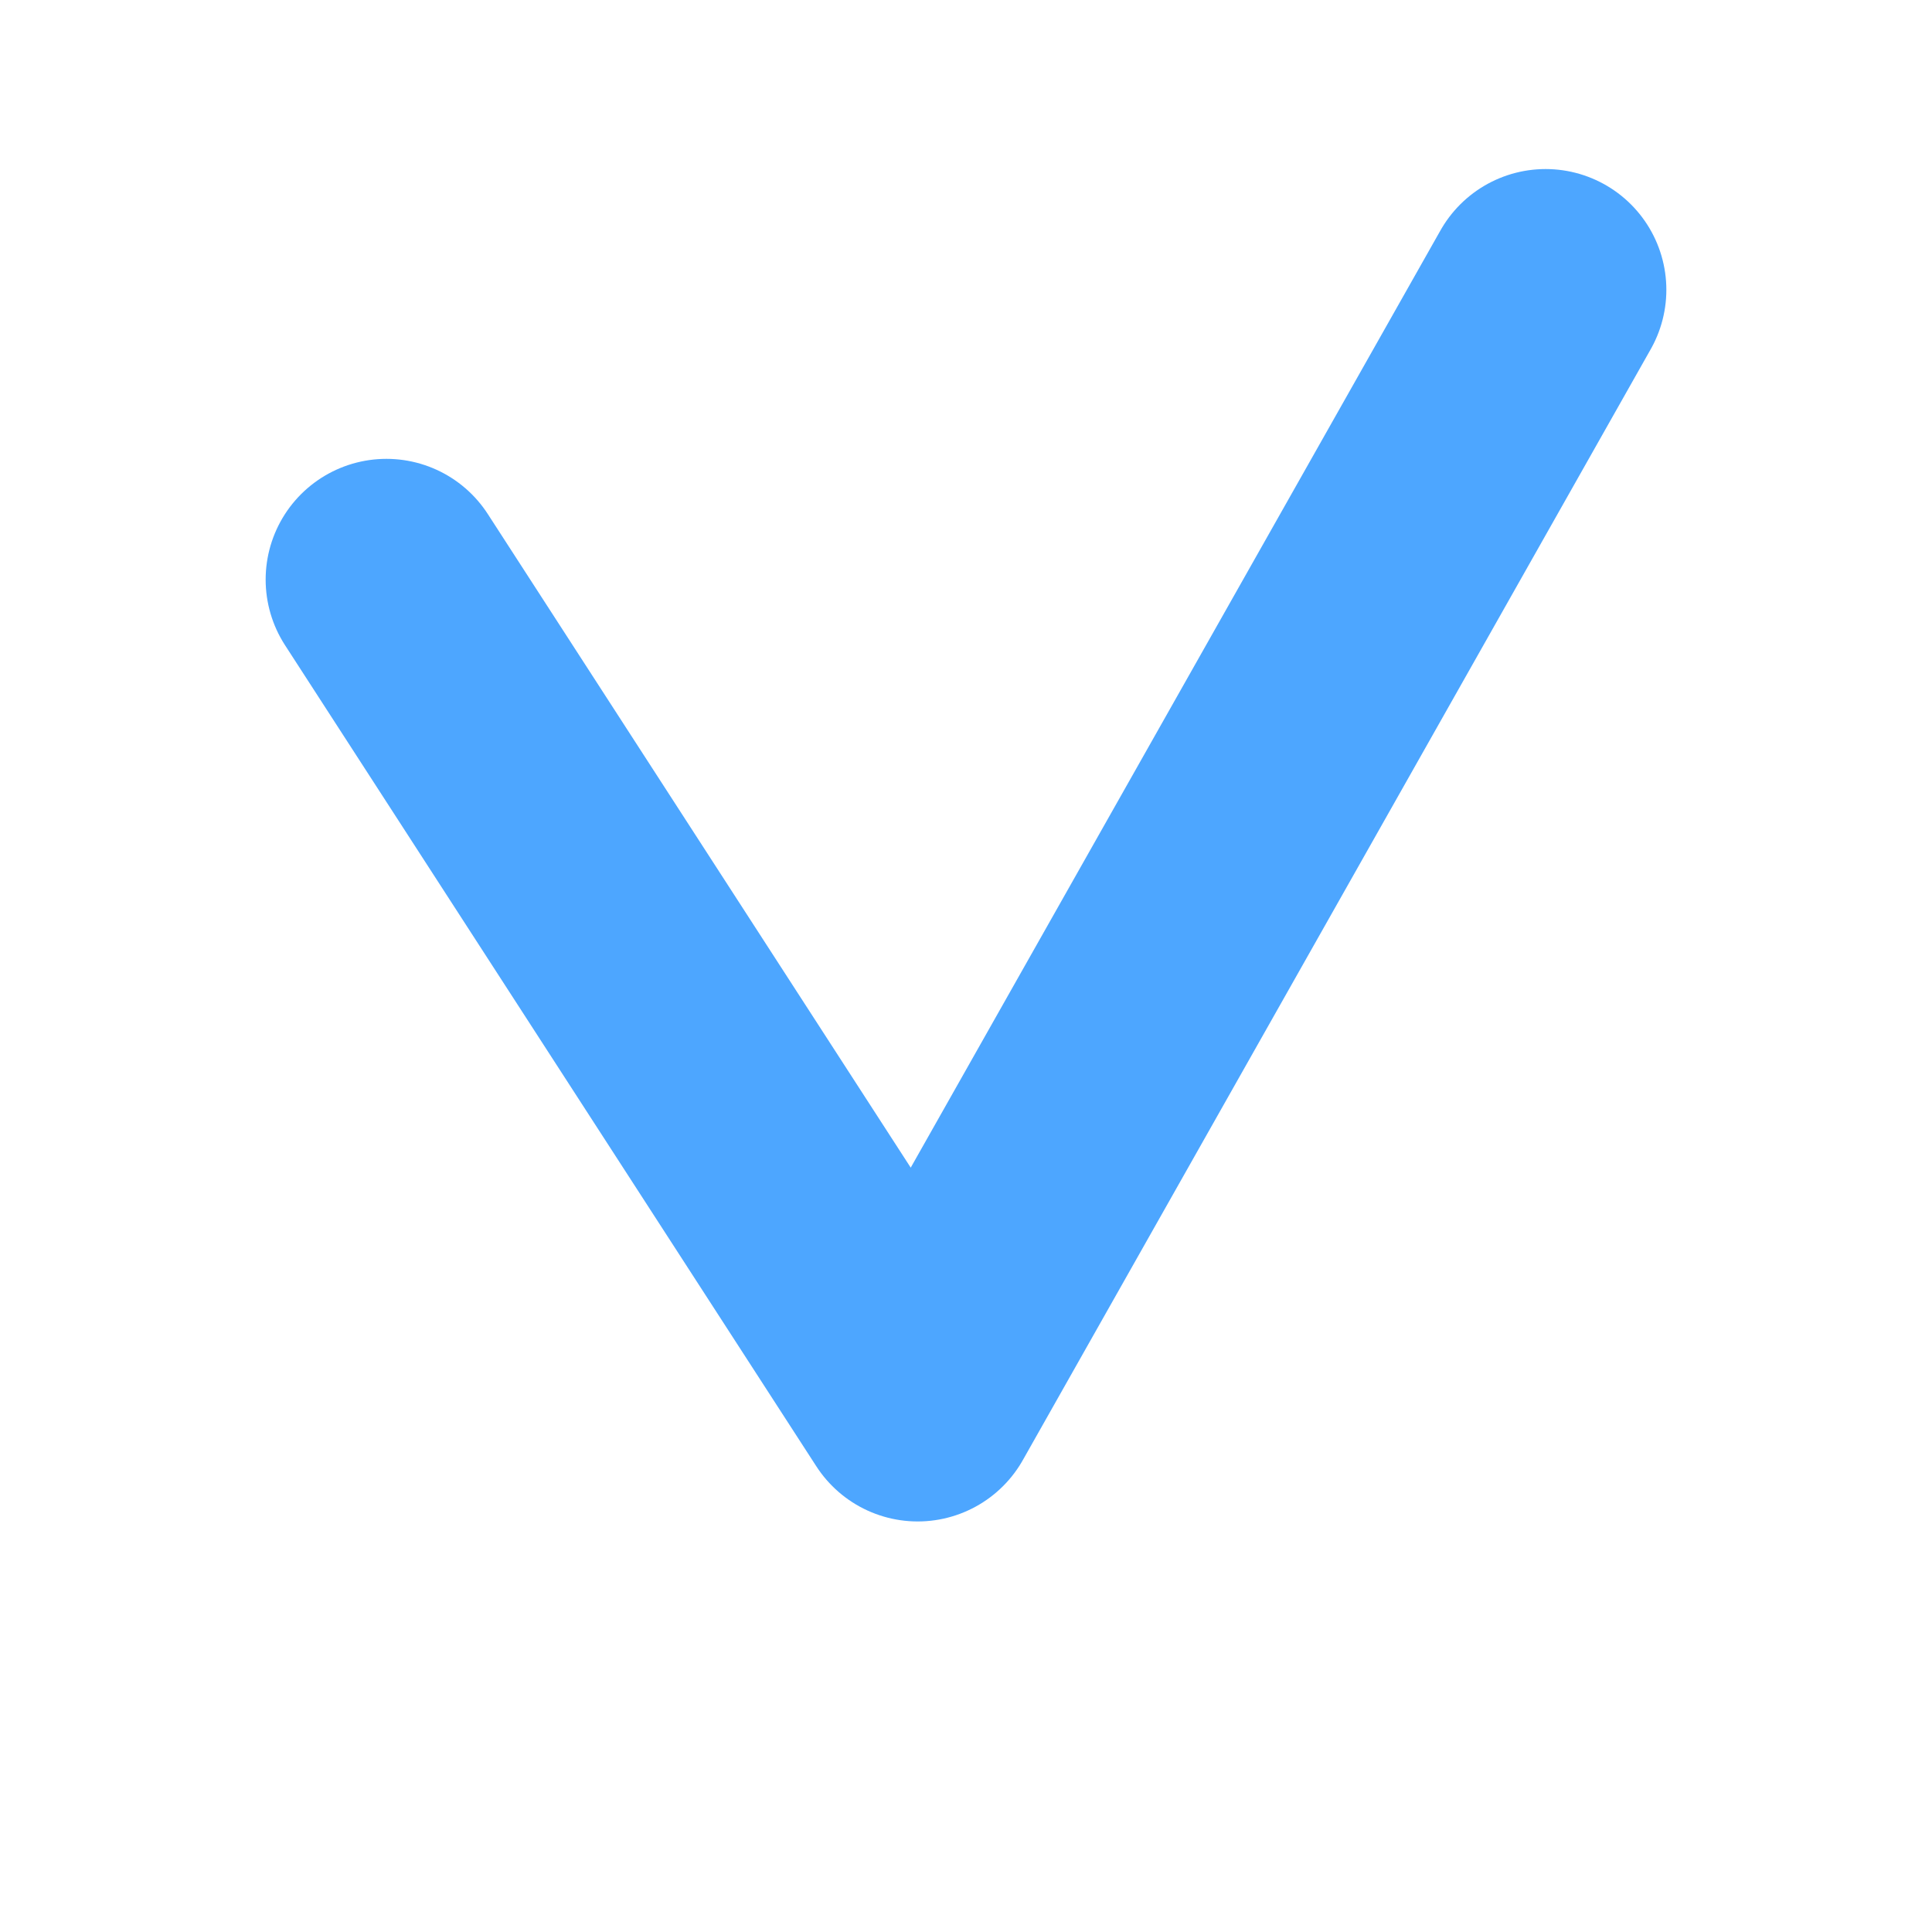
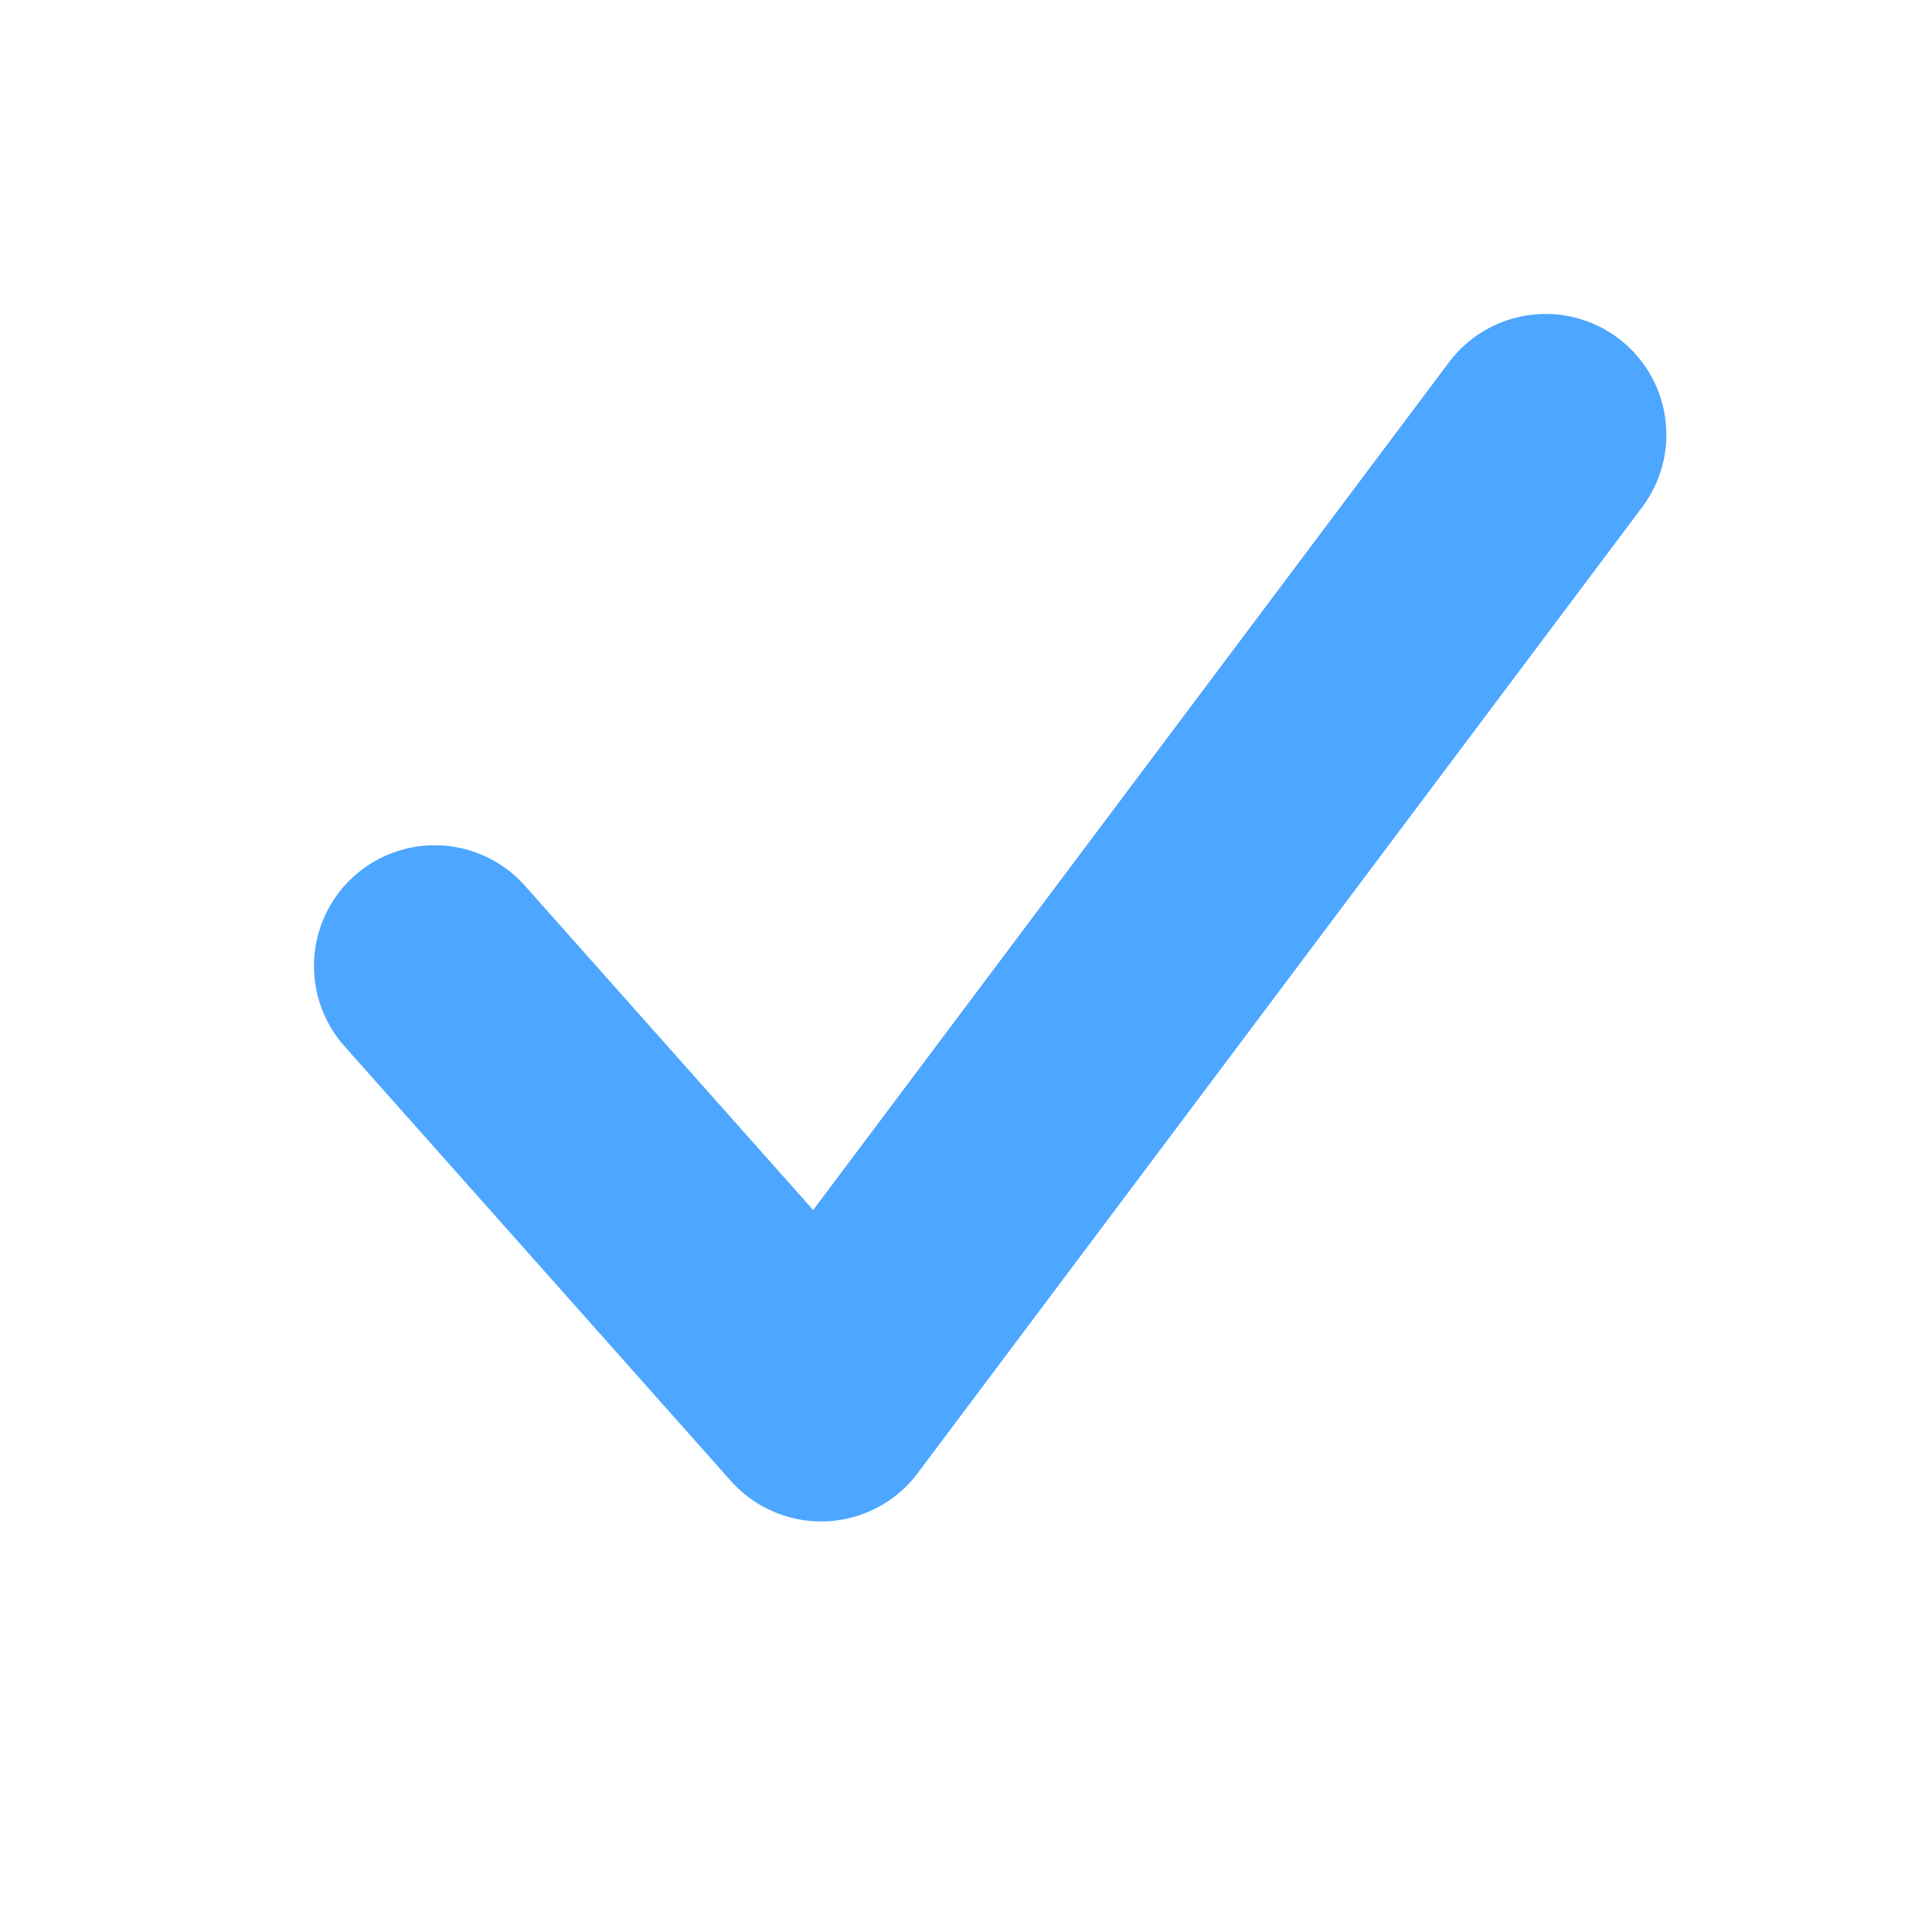
<svg xmlns="http://www.w3.org/2000/svg" viewBox="0 0 40 40" width="40" height="40" role="img" aria-label="Vytrvej">
-   <path d="M8 12 L19 29 L32 6" fill="none" stroke="#4da6ff" stroke-width="5" stroke-linecap="round" stroke-linejoin="round" />
+   <path d="M9 20 L17 29 L32 9" fill="none" stroke="#4da6ff" stroke-width="5" stroke-linecap="round" stroke-linejoin="round" />
</svg>
